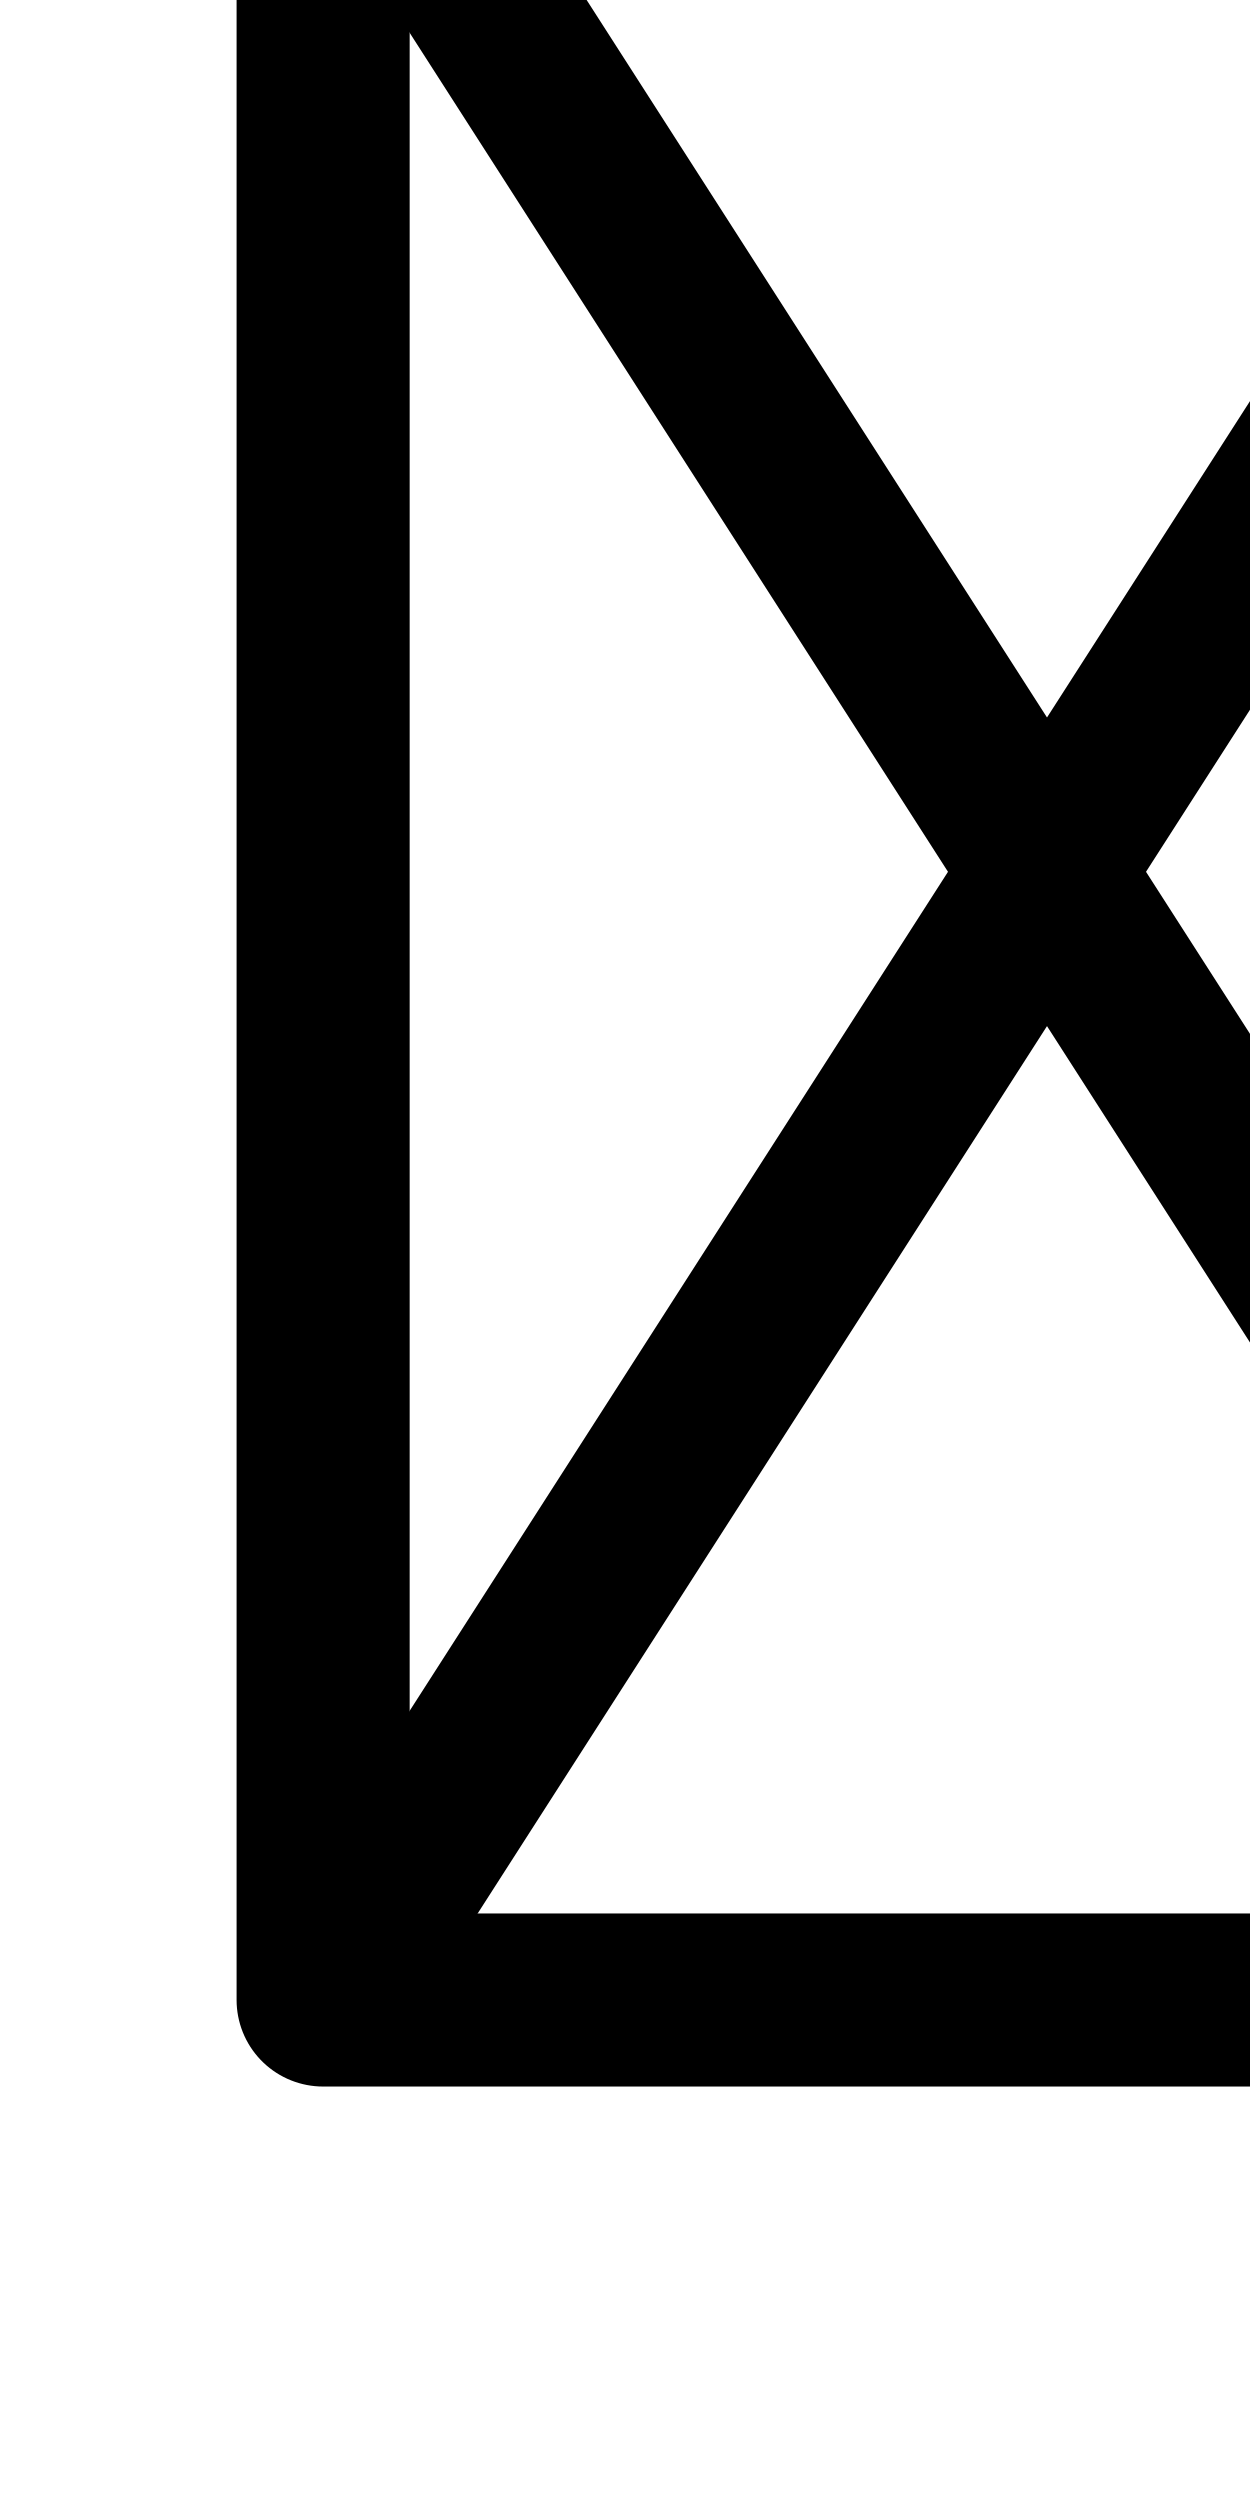
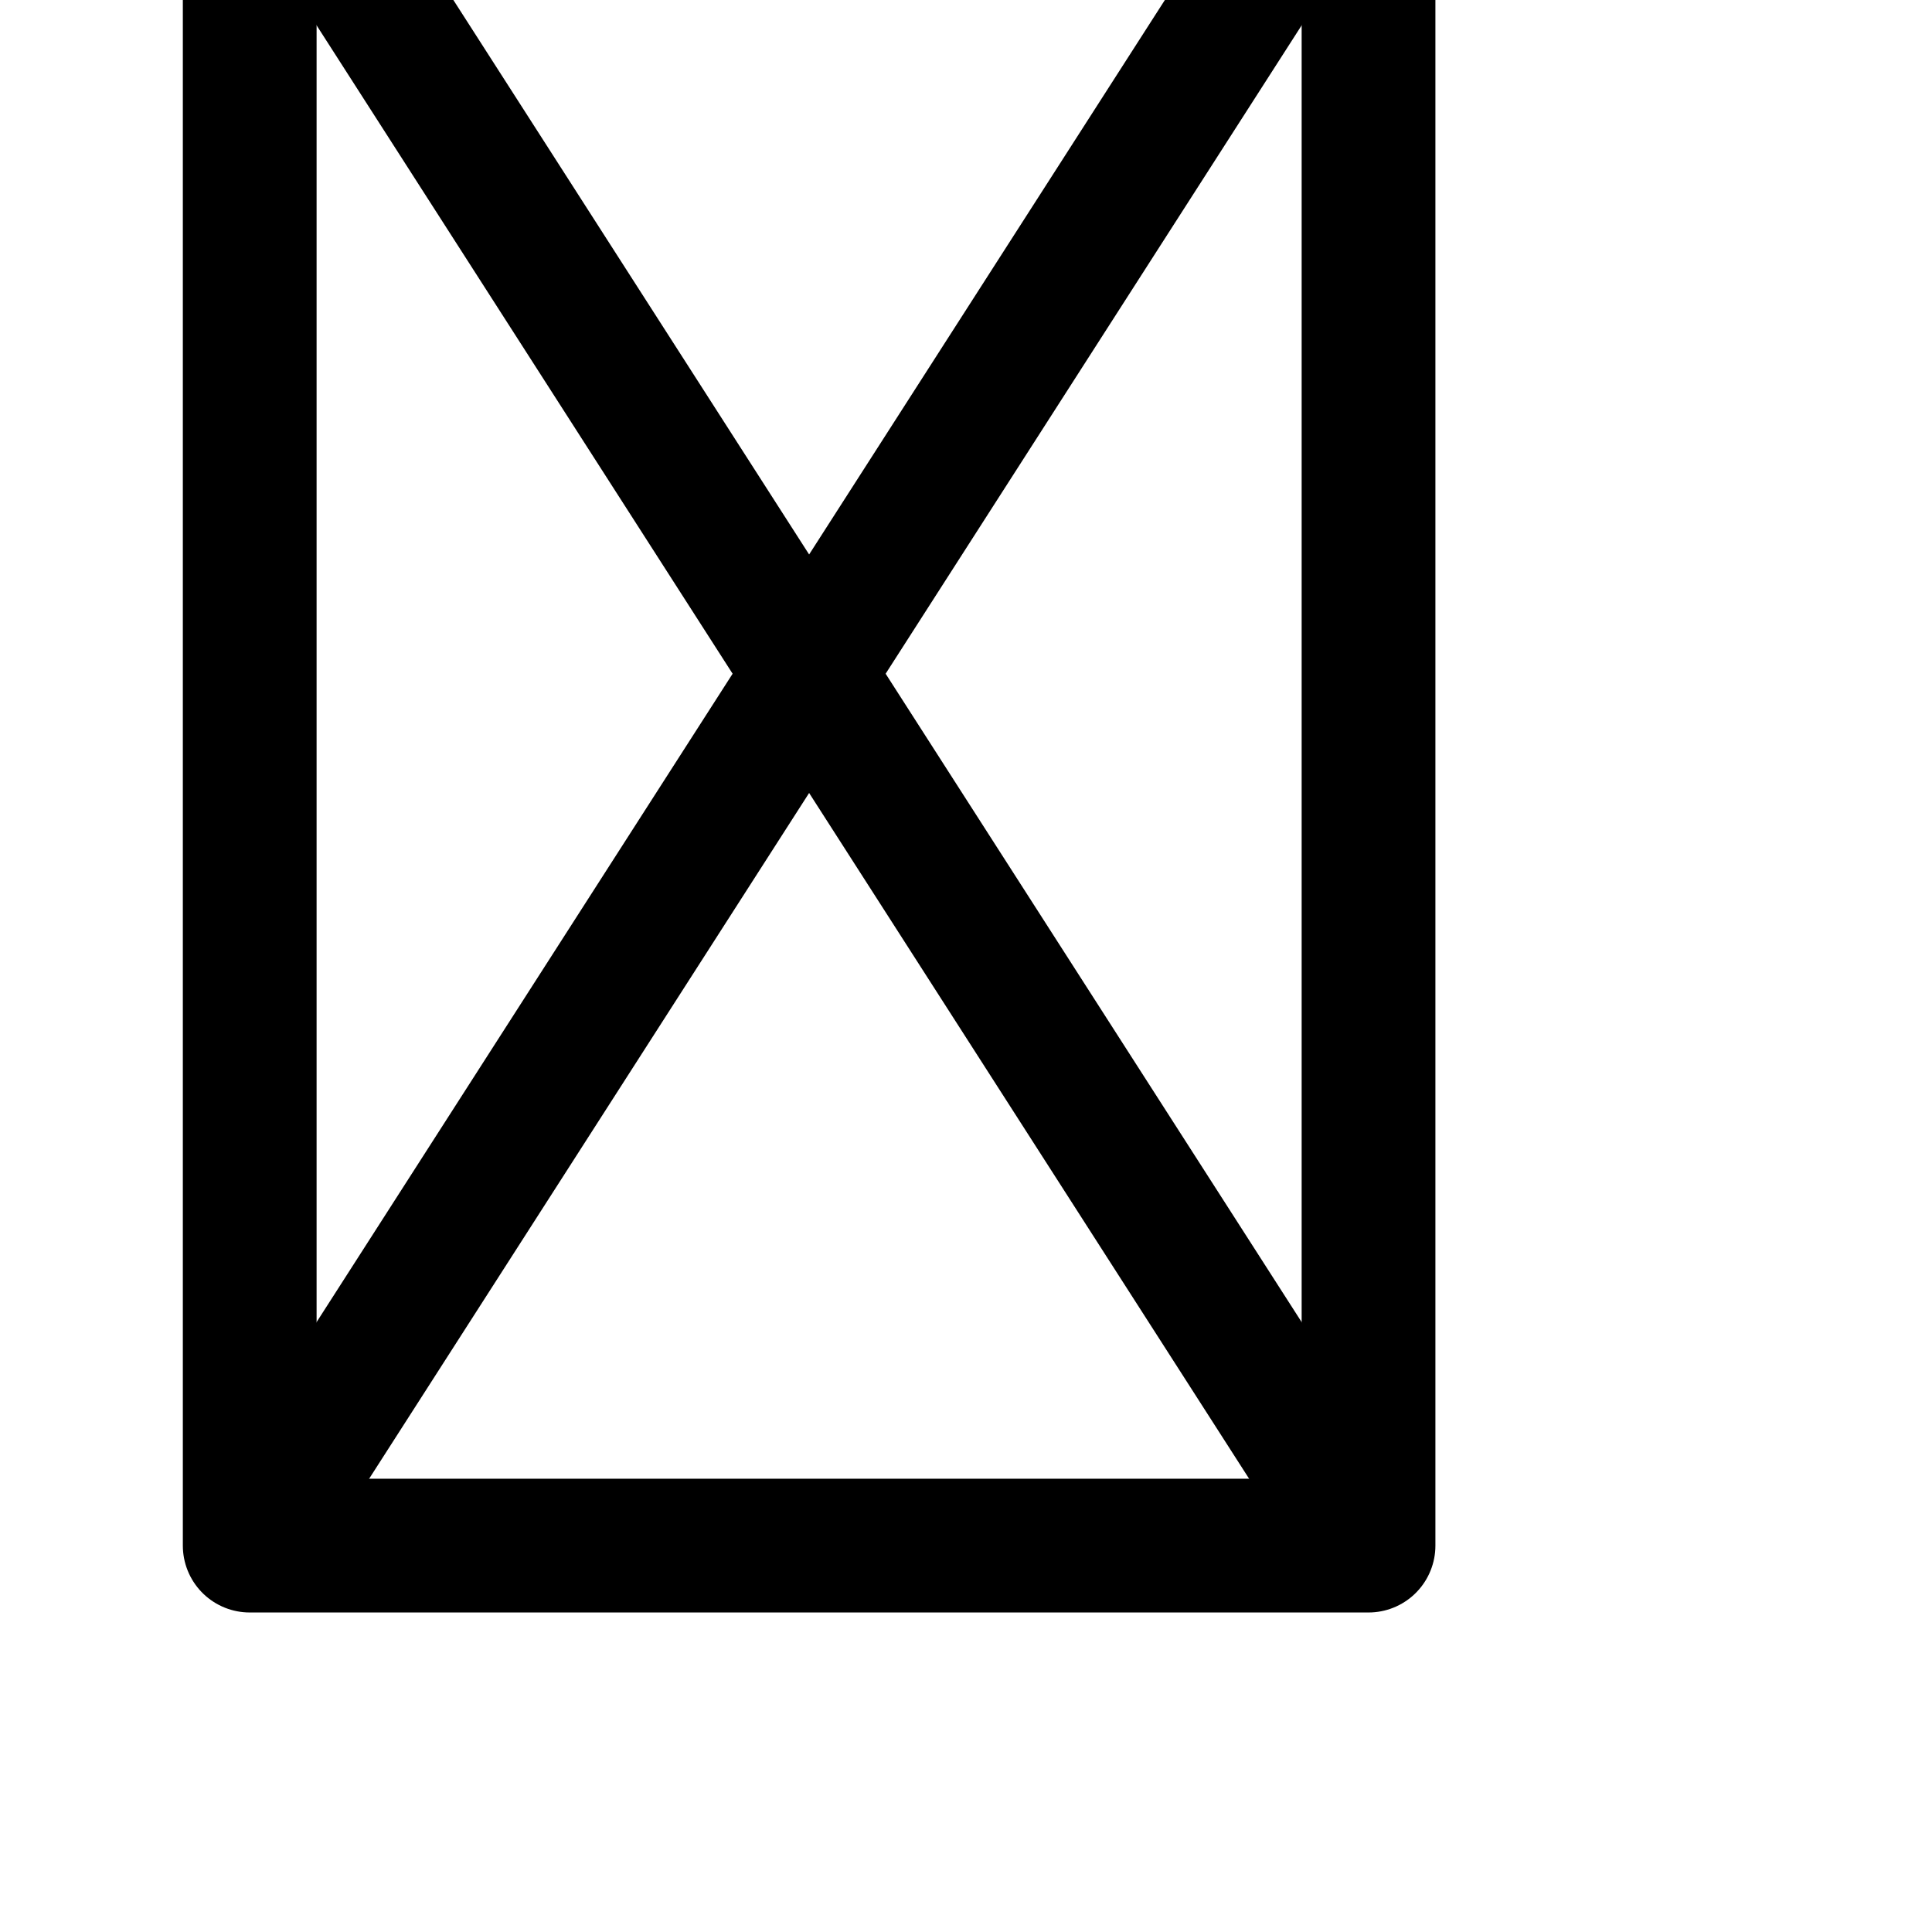
- <svg xmlns="http://www.w3.org/2000/svg" version="1.1" viewBox="-10 0 500 1000" id="svg2" width="500" height="1000">
+ <svg xmlns="http://www.w3.org/2000/svg" version="1.1" viewBox="-10 0 1000 1000" id="svg2" width="1000" height="1000">
  <defs id="defs10" />
  <g id="g4720" transform="matrix(1.0663,0,0,-1.0663,68.33568,1499.684)" style="opacity:0.451" />
  <g transform="matrix(1,0,0,-1,0,1418)" id="g4" />
  <g id="g4720-4" transform="matrix(1.0663,0,0,-1.0663,136.9952,1604.197)" style="opacity:0.451" />
  <g transform="matrix(1,0,0,-1,68.65956,1522.513)" id="g4-5" />
  <g id="g4720-8" transform="matrix(1.0663,0,0,-1.0663,273.677,1612.402)" style="opacity:0.451" />
  <g transform="matrix(1,0,0,-1,205.3414,1530.718)" id="g4-4" />
  <path style="fill:none;fill-rule:evenodd;stroke:#000000;stroke-width:69.231;stroke-linecap:butt;stroke-linejoin:round;stroke-miterlimit:4;stroke-dasharray:none;stroke-opacity:1" d="M 698.347,-102.563 V 800 H 119.251 v -902.563 z" id="path4139" />
  <path style="fill:none;fill-rule:evenodd;stroke:#000000;stroke-width:66.667;stroke-linecap:butt;stroke-linejoin:miter;stroke-miterlimit:4;stroke-dasharray:none;stroke-opacity:1" d="M 119.251,-102.563 698.347,800" id="path4141" />
  <path style="fill:none;fill-rule:evenodd;stroke:#000000;stroke-width:66.667;stroke-linecap:butt;stroke-linejoin:miter;stroke-miterlimit:4;stroke-dasharray:none;stroke-opacity:1" d="M 119.251,800 698.347,-102.563" id="path4143" />
</svg>
